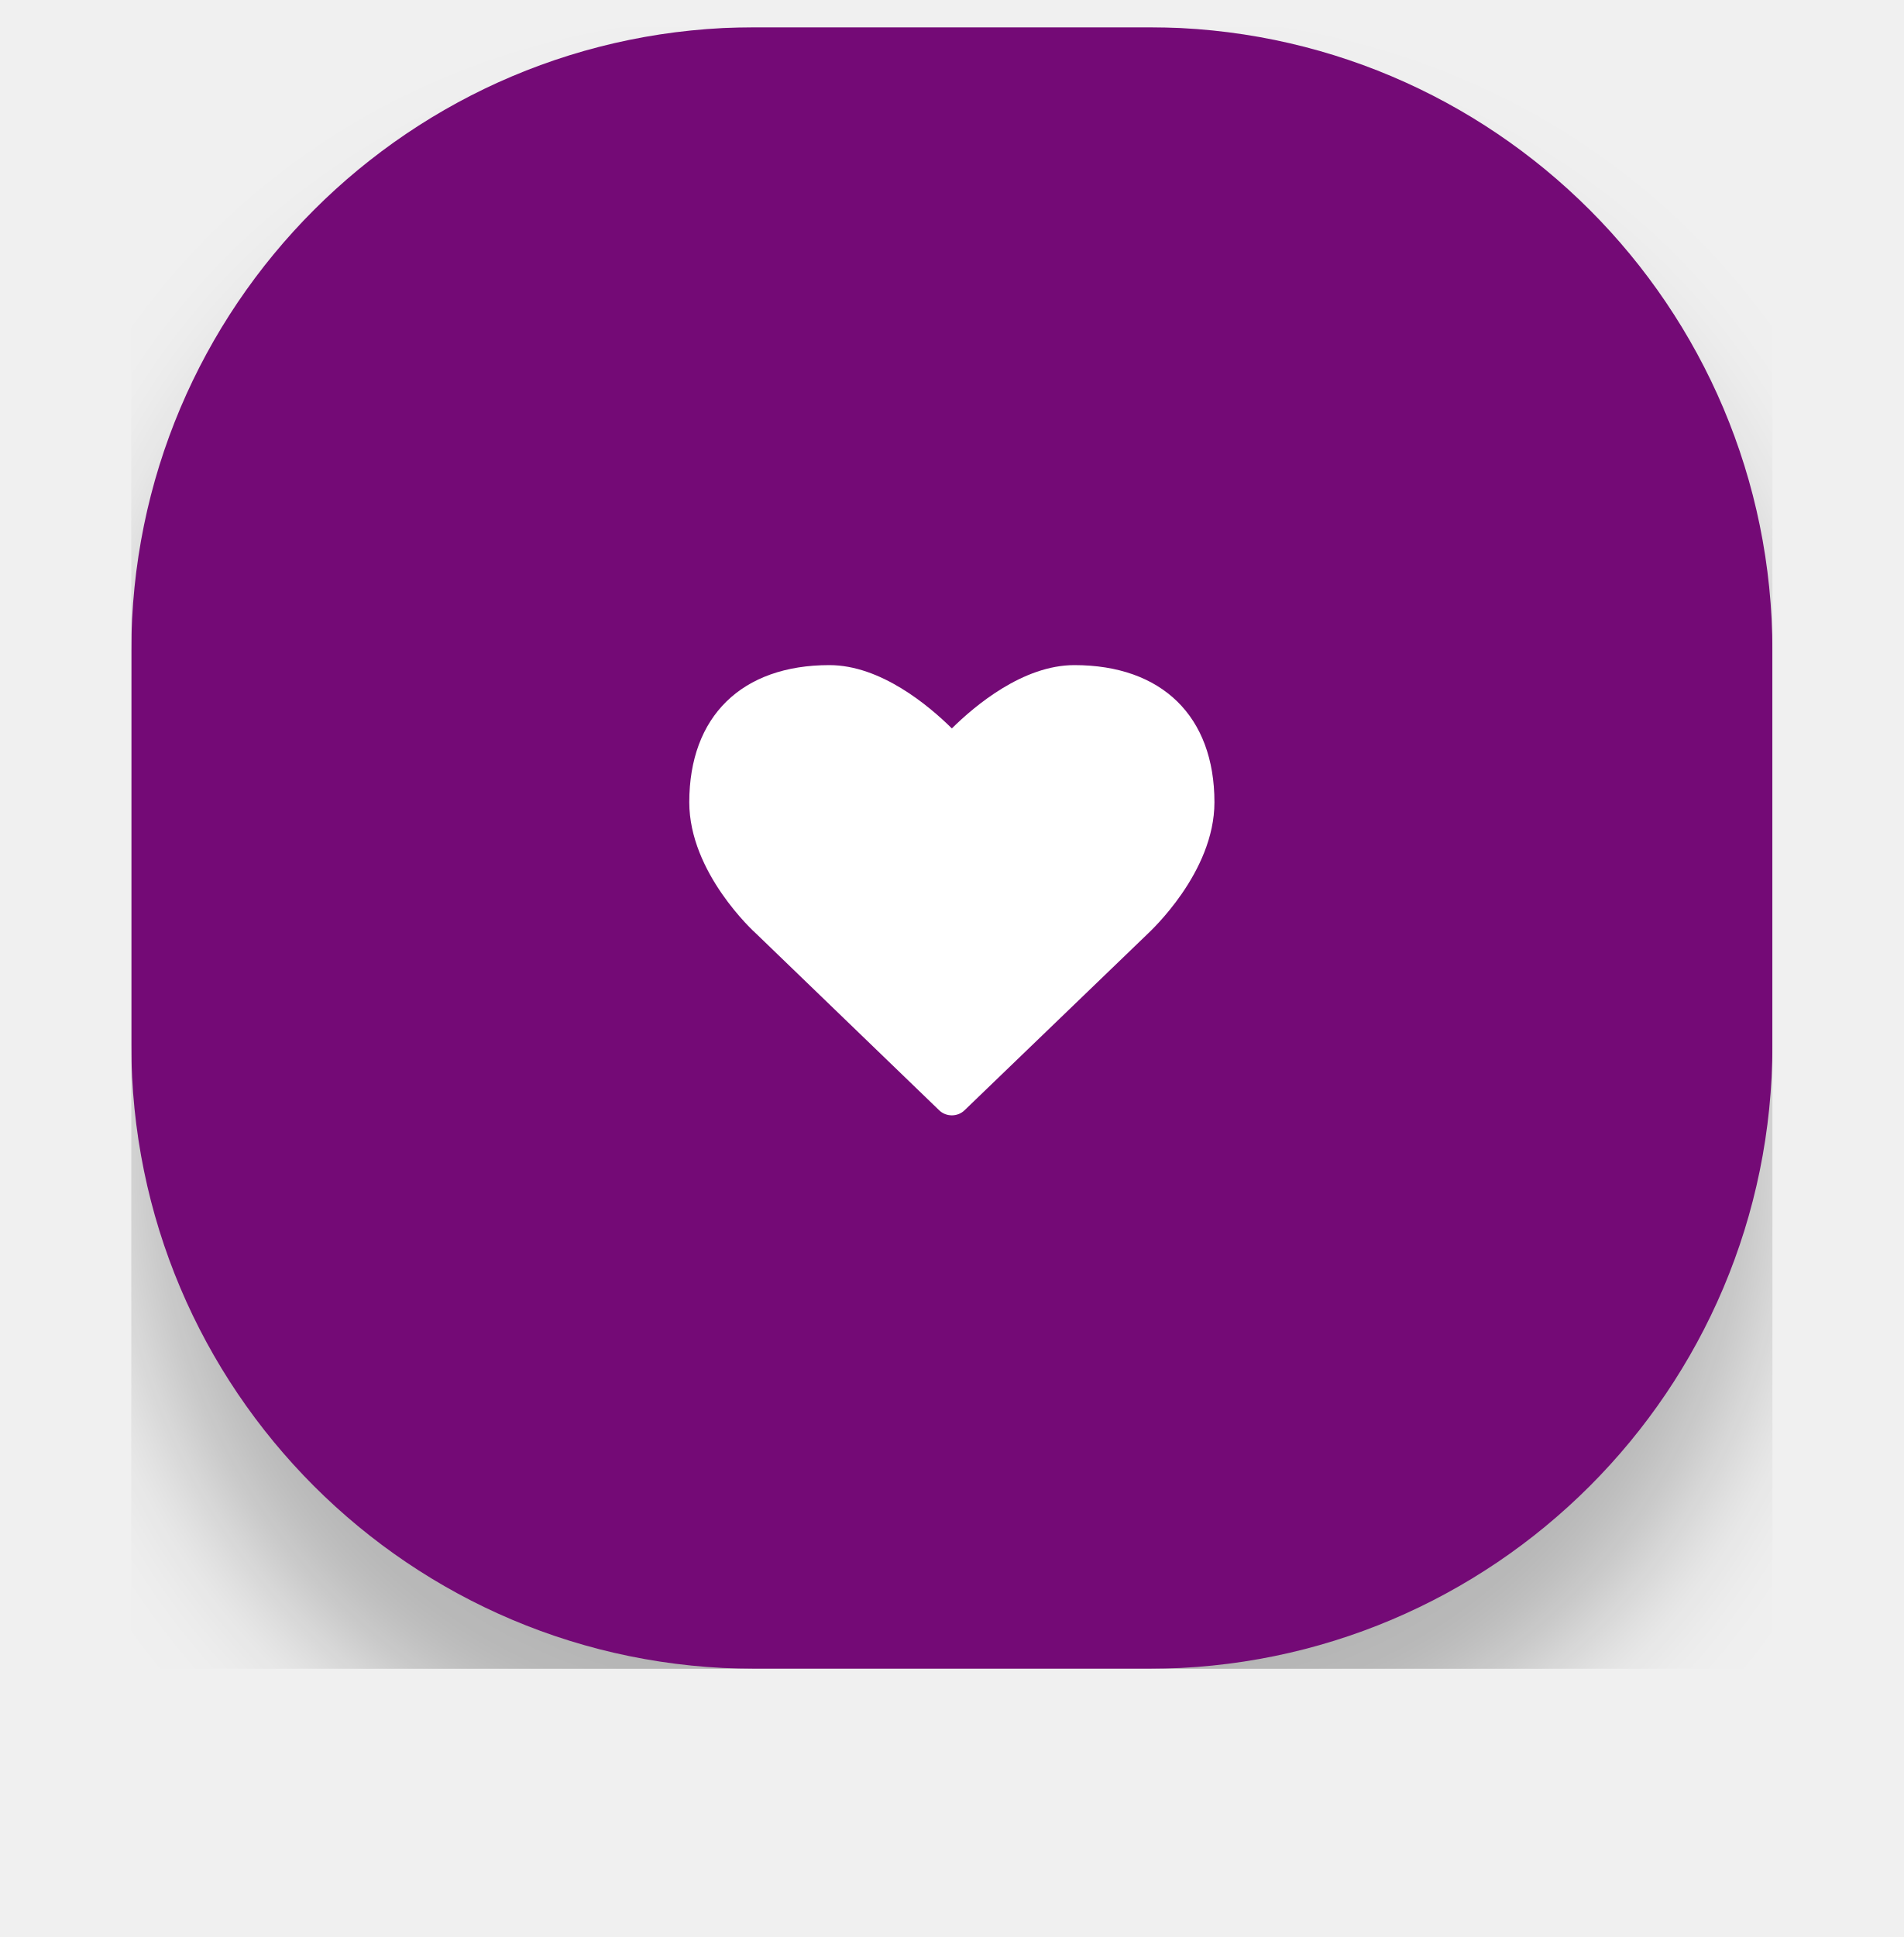
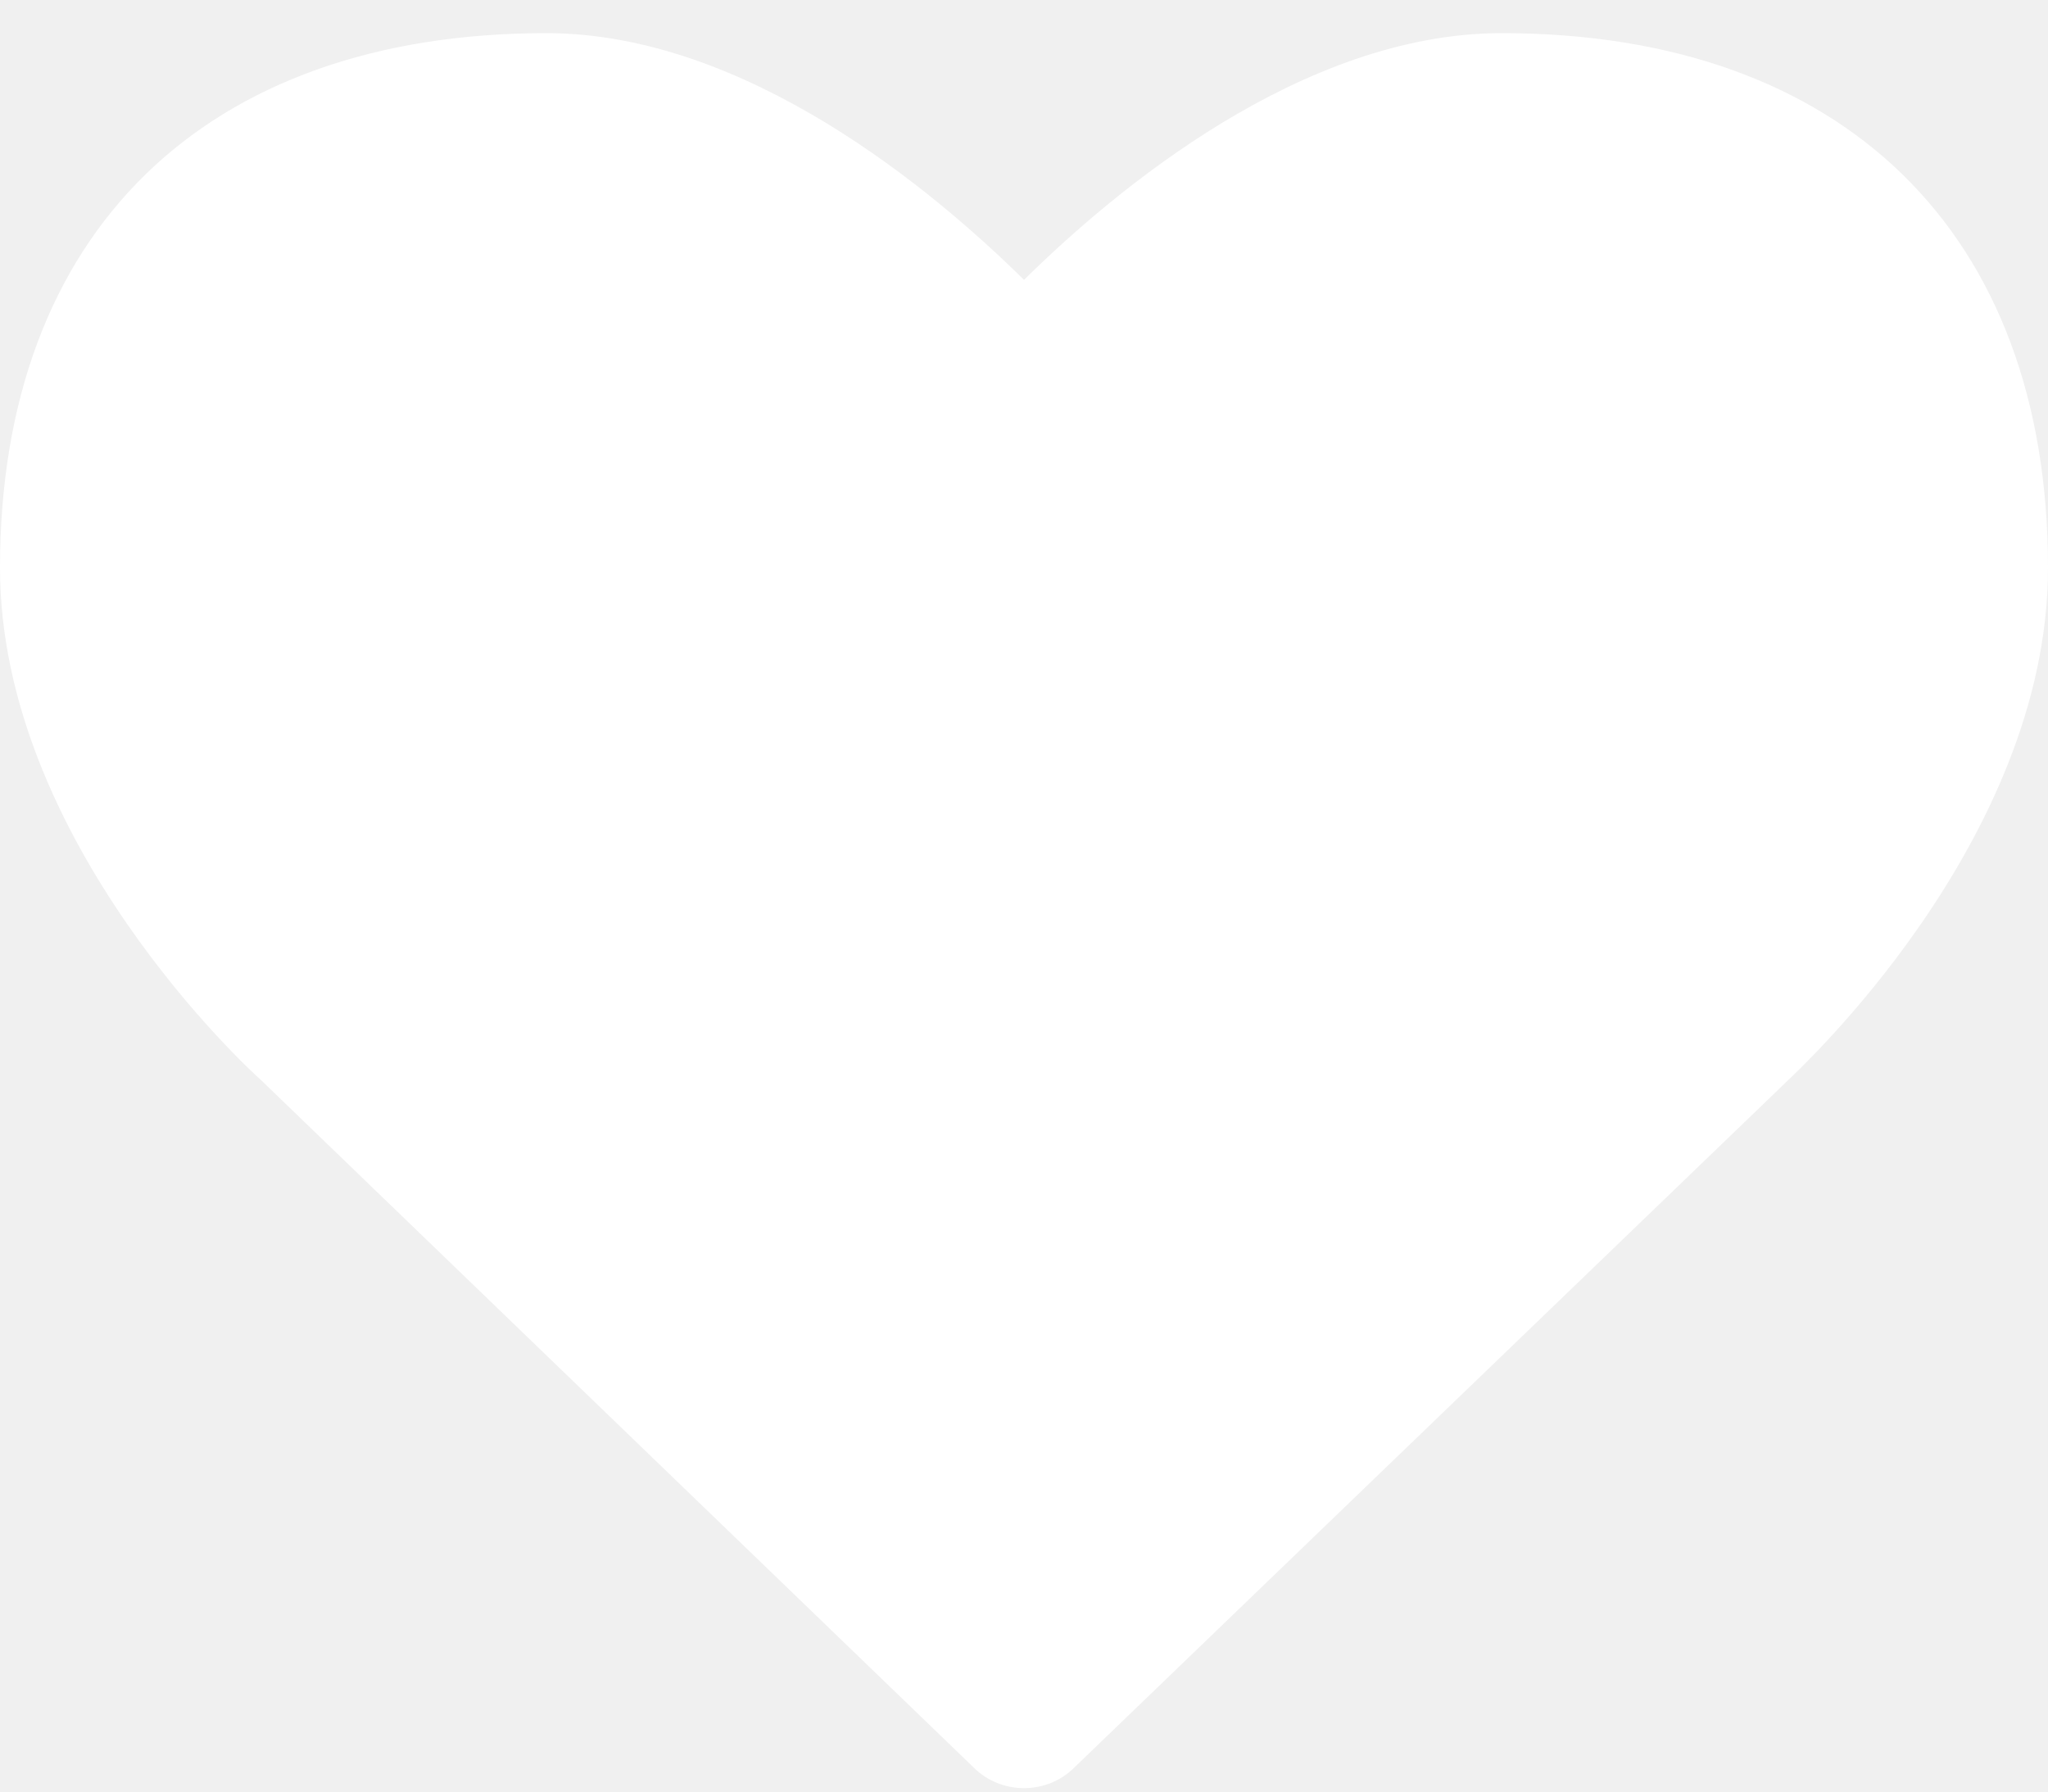
- <svg xmlns="http://www.w3.org/2000/svg" width="58" height="59" viewBox="0 0 58 59" fill="none">
-   <g clip-path="url(#clip0_5705_1561)" filter="url(#filter0_d_5705_1561)">
-     <rect x="4" y="0.83" width="50" height="50" rx="19" fill="#740A76" />
-     <path d="M29 33.973C29.143 33.973 29.286 33.919 29.393 33.812L34.955 28.455C35.036 28.375 37 26.58 37 24.437C37 21.821 35.402 20.259 32.732 20.259C31.17 20.259 29.705 21.491 29 22.187C28.295 21.491 26.83 20.259 25.268 20.259C22.598 20.259 21 21.821 21 24.437C21 26.58 22.964 28.375 23.036 28.437L28.607 33.812C28.714 33.919 28.857 33.973 29 33.973Z" fill="white" />
-   </g>
-   <defs>
-     <filter id="filter0_d_5705_1561" x="0" y="0.83" width="58" height="58" filterUnits="userSpaceOnUse" color-interpolation-filters="sRGB">
-       <feFlood flood-opacity="0" result="BackgroundImageFix" />
-       <feColorMatrix in="SourceAlpha" type="matrix" values="0 0 0 0 0 0 0 0 0 0 0 0 0 0 0 0 0 0 127 0" result="hardAlpha" />
-       <feOffset dy="4" />
-       <feGaussianBlur stdDeviation="2" />
-       <feColorMatrix type="matrix" values="0 0 0 0 0 0 0 0 0 0 0 0 0 0 0 0 0 0 0.25 0" />
-       <feBlend mode="normal" in2="BackgroundImageFix" result="effect1_dropShadow_5705_1561" />
-       <feBlend mode="normal" in="SourceGraphic" in2="effect1_dropShadow_5705_1561" result="shape" />
-     </filter>
-     <clipPath id="clip0_5705_1561">
-       <rect width="50" height="50" fill="white" transform="translate(4 0.830078)" />
-     </clipPath>
-   </defs>
+ <svg xmlns="http://www.w3.org/2000/svg" width="16" height="14" viewBox="0 0 16 14" fill="none">
+   <path d="M8 13.973C8.143 13.973 8.286 13.919 8.393 13.812L13.955 8.455C14.036 8.375 16 6.58 16 4.437C16 1.821 14.402 0.259 11.732 0.259C10.17 0.259 8.705 1.491 8 2.187C7.295 1.491 5.83 0.259 4.268 0.259C1.598 0.259 0 1.821 0 4.437C0 6.58 1.964 8.375 2.036 8.437L7.607 13.812C7.714 13.919 7.857 13.973 8 13.973Z" fill="white" />
</svg>
